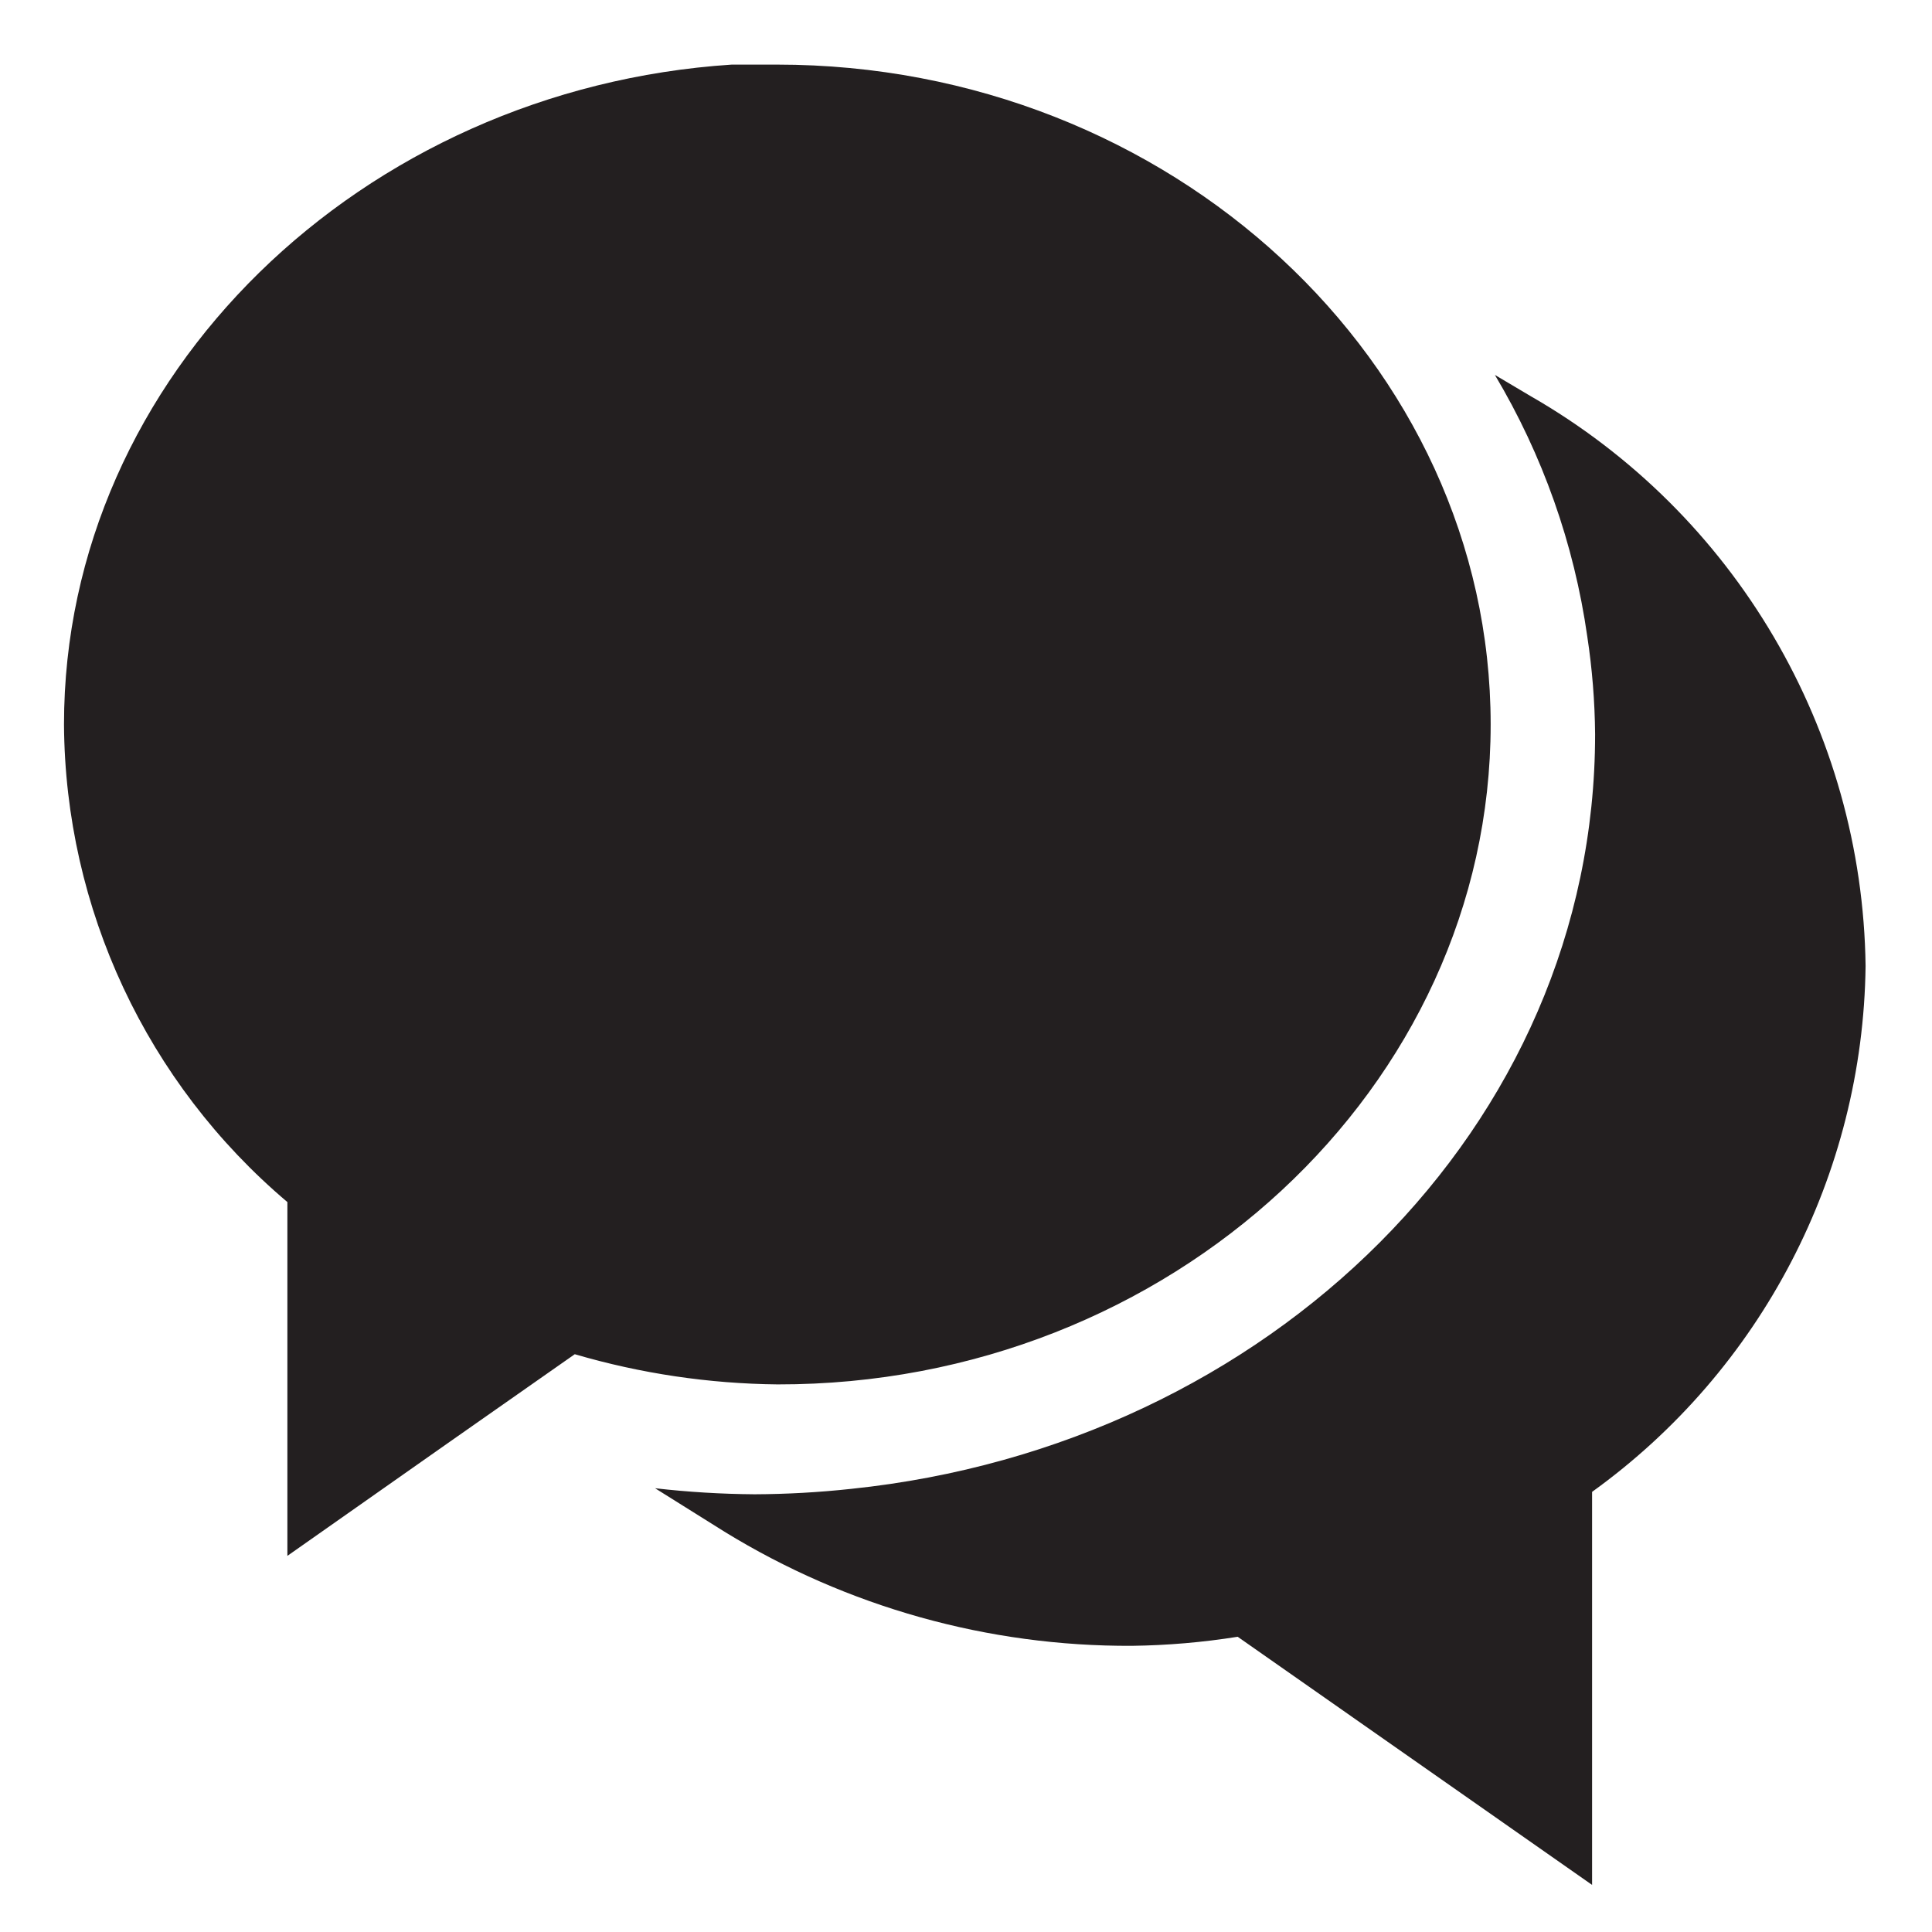
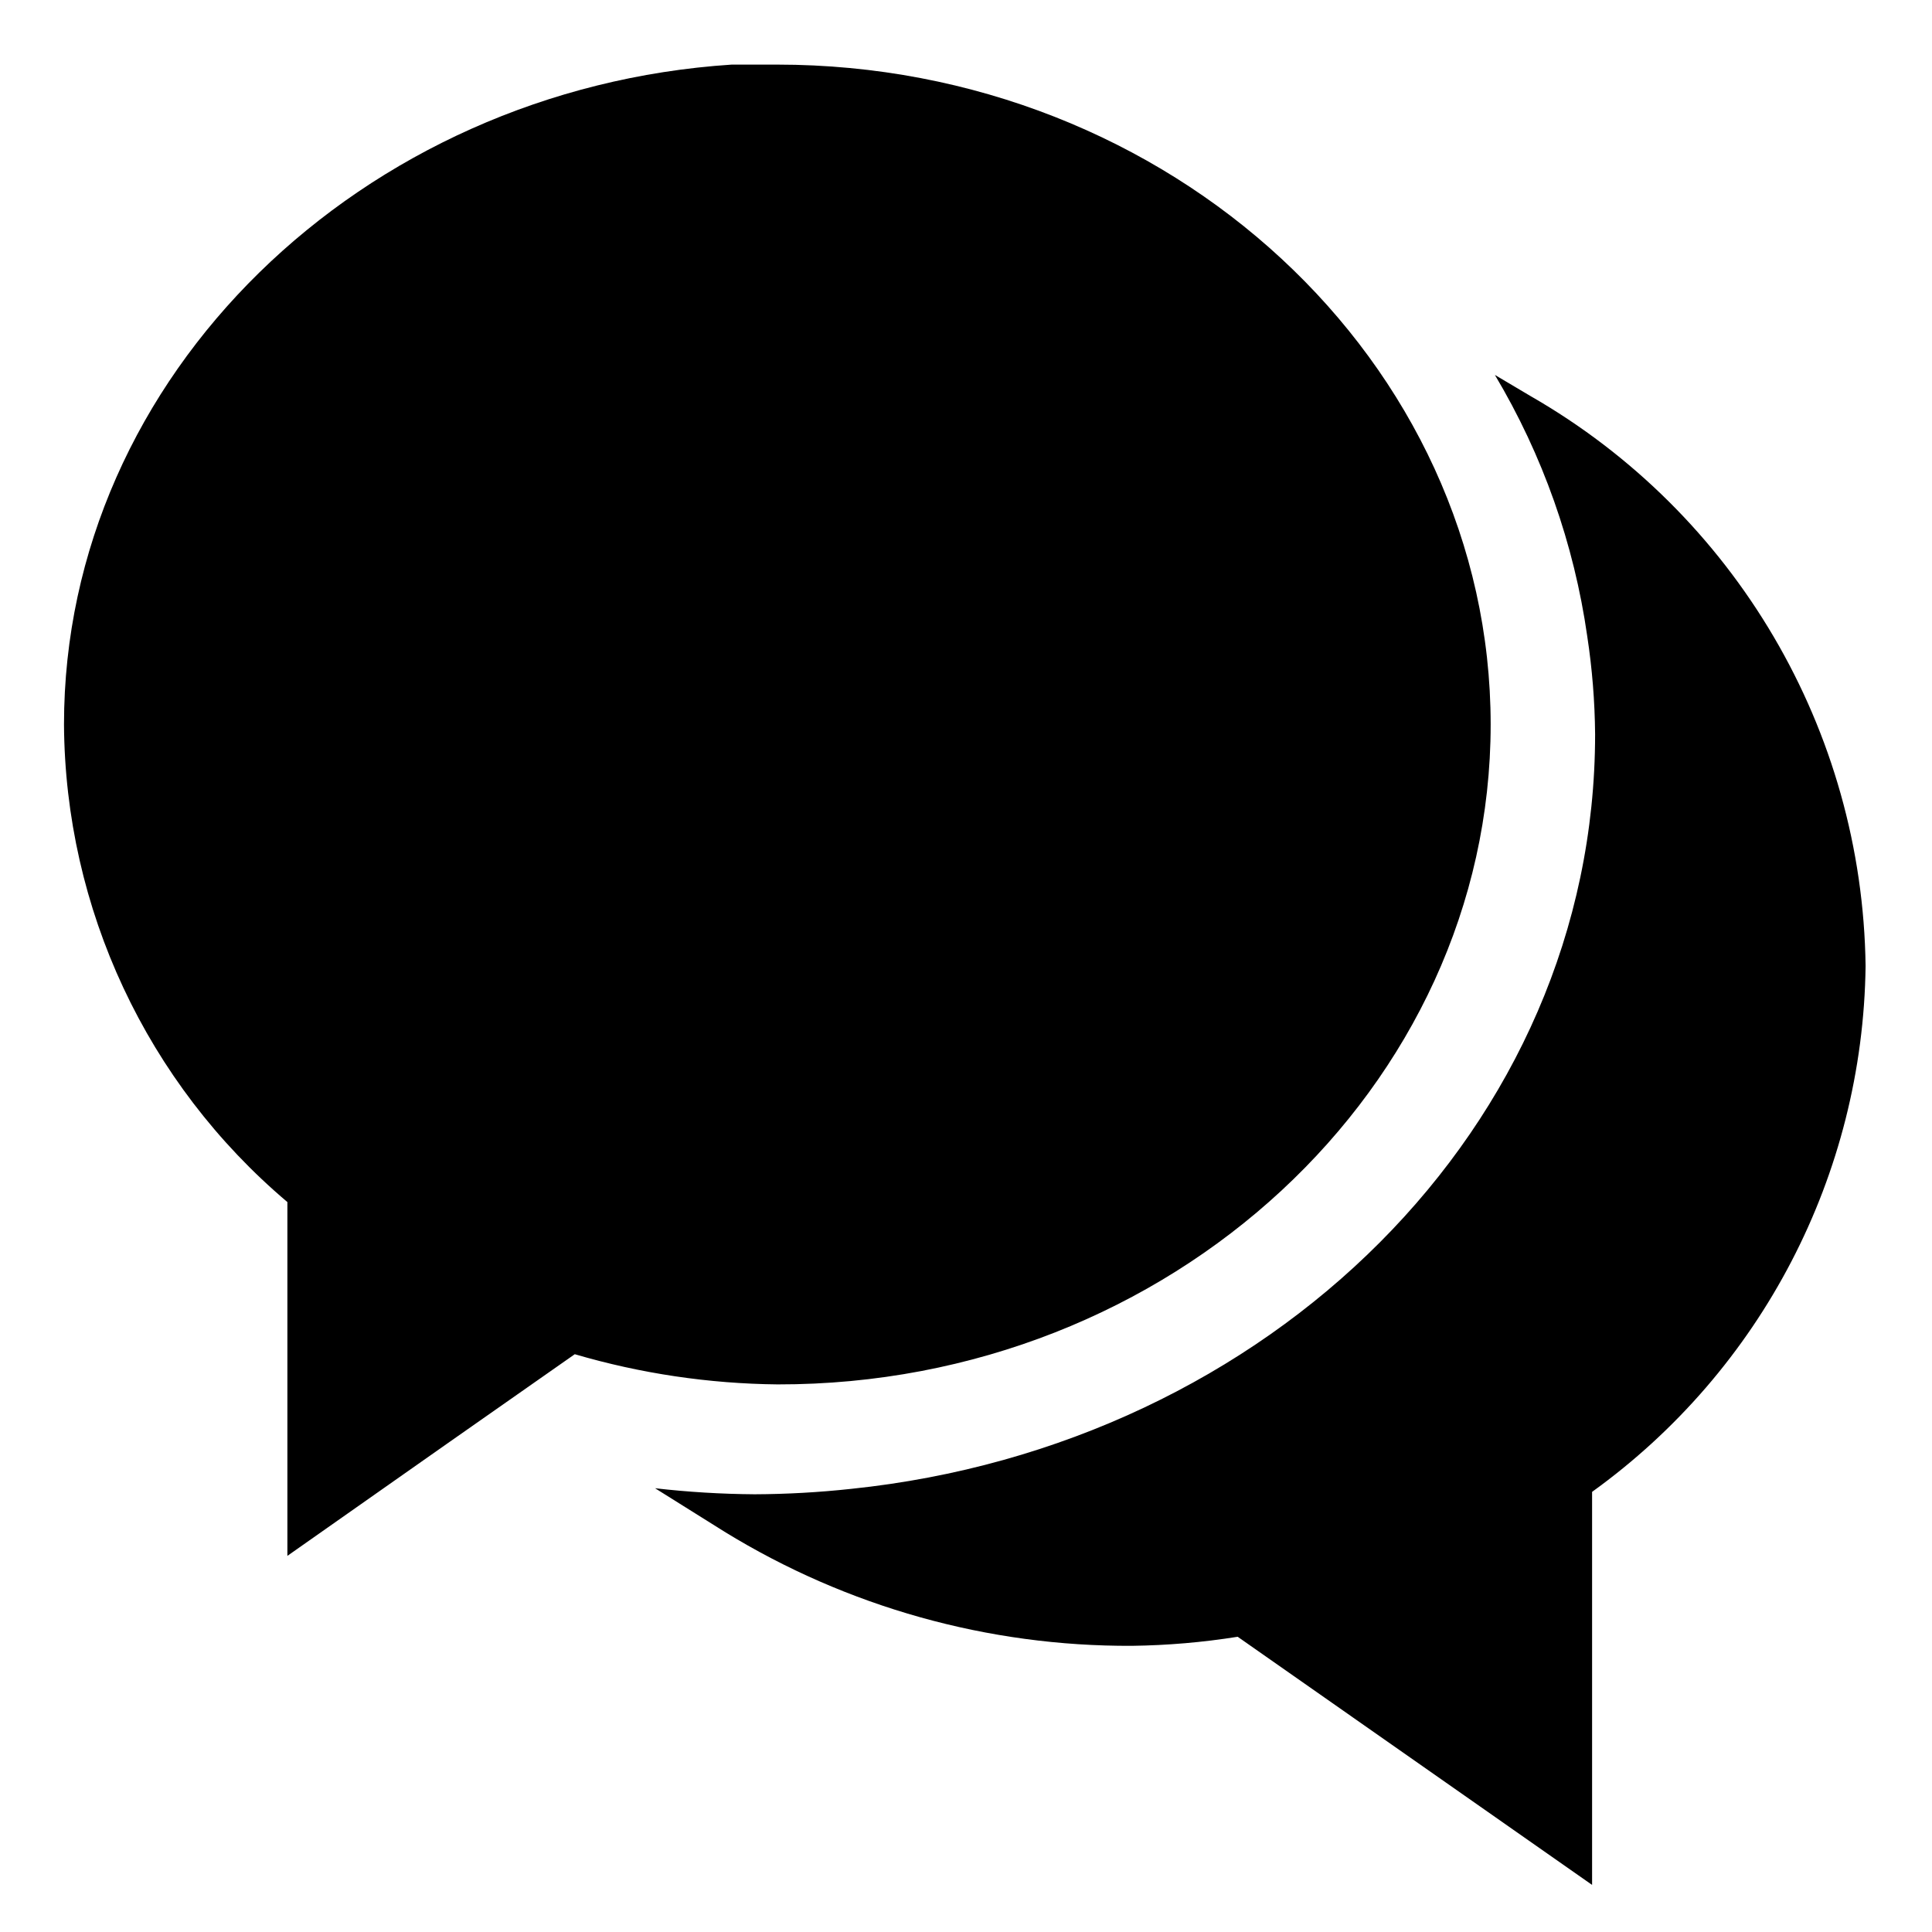
<svg xmlns="http://www.w3.org/2000/svg" id="Layer_1" data-name="Layer 1" viewBox="0 0 32 32">
-   <defs>
-     <style>.cls-1{fill:#231f20;}</style>
-   </defs>
+   <defs />
  <path class="cls-1" d="M30.9,16a10.9,10.9,0,0,1-4.53,8.71v6.51l-5.87-4.11a12.1,12.1,0,0,1-1.75.15A12.77,12.77,0,0,1,12,25.37l-1.15-.72a15.43,15.43,0,0,0,1.65.1,15.42,15.42,0,0,0,1.6-.09c6.92-.72,12.32-6,12.32-12.5a11.41,11.41,0,0,0-.13-1.62,11.67,11.67,0,0,0-1.53-4.33l0.59,0.35A11.05,11.05,0,0,1,30.9,16Zm-6.21-4c0-6-5.3-10.93-11.82-10.93-0.25,0-.5,0-0.75,0C6,1.47,1.06,6.21,1.06,12a10.44,10.44,0,0,0,3.7,7.91v5.86l2.69-1.89,2.07-1.45a12.38,12.38,0,0,0,3.36.5C19.39,22.94,24.69,18,24.69,12Z" />
</svg>
